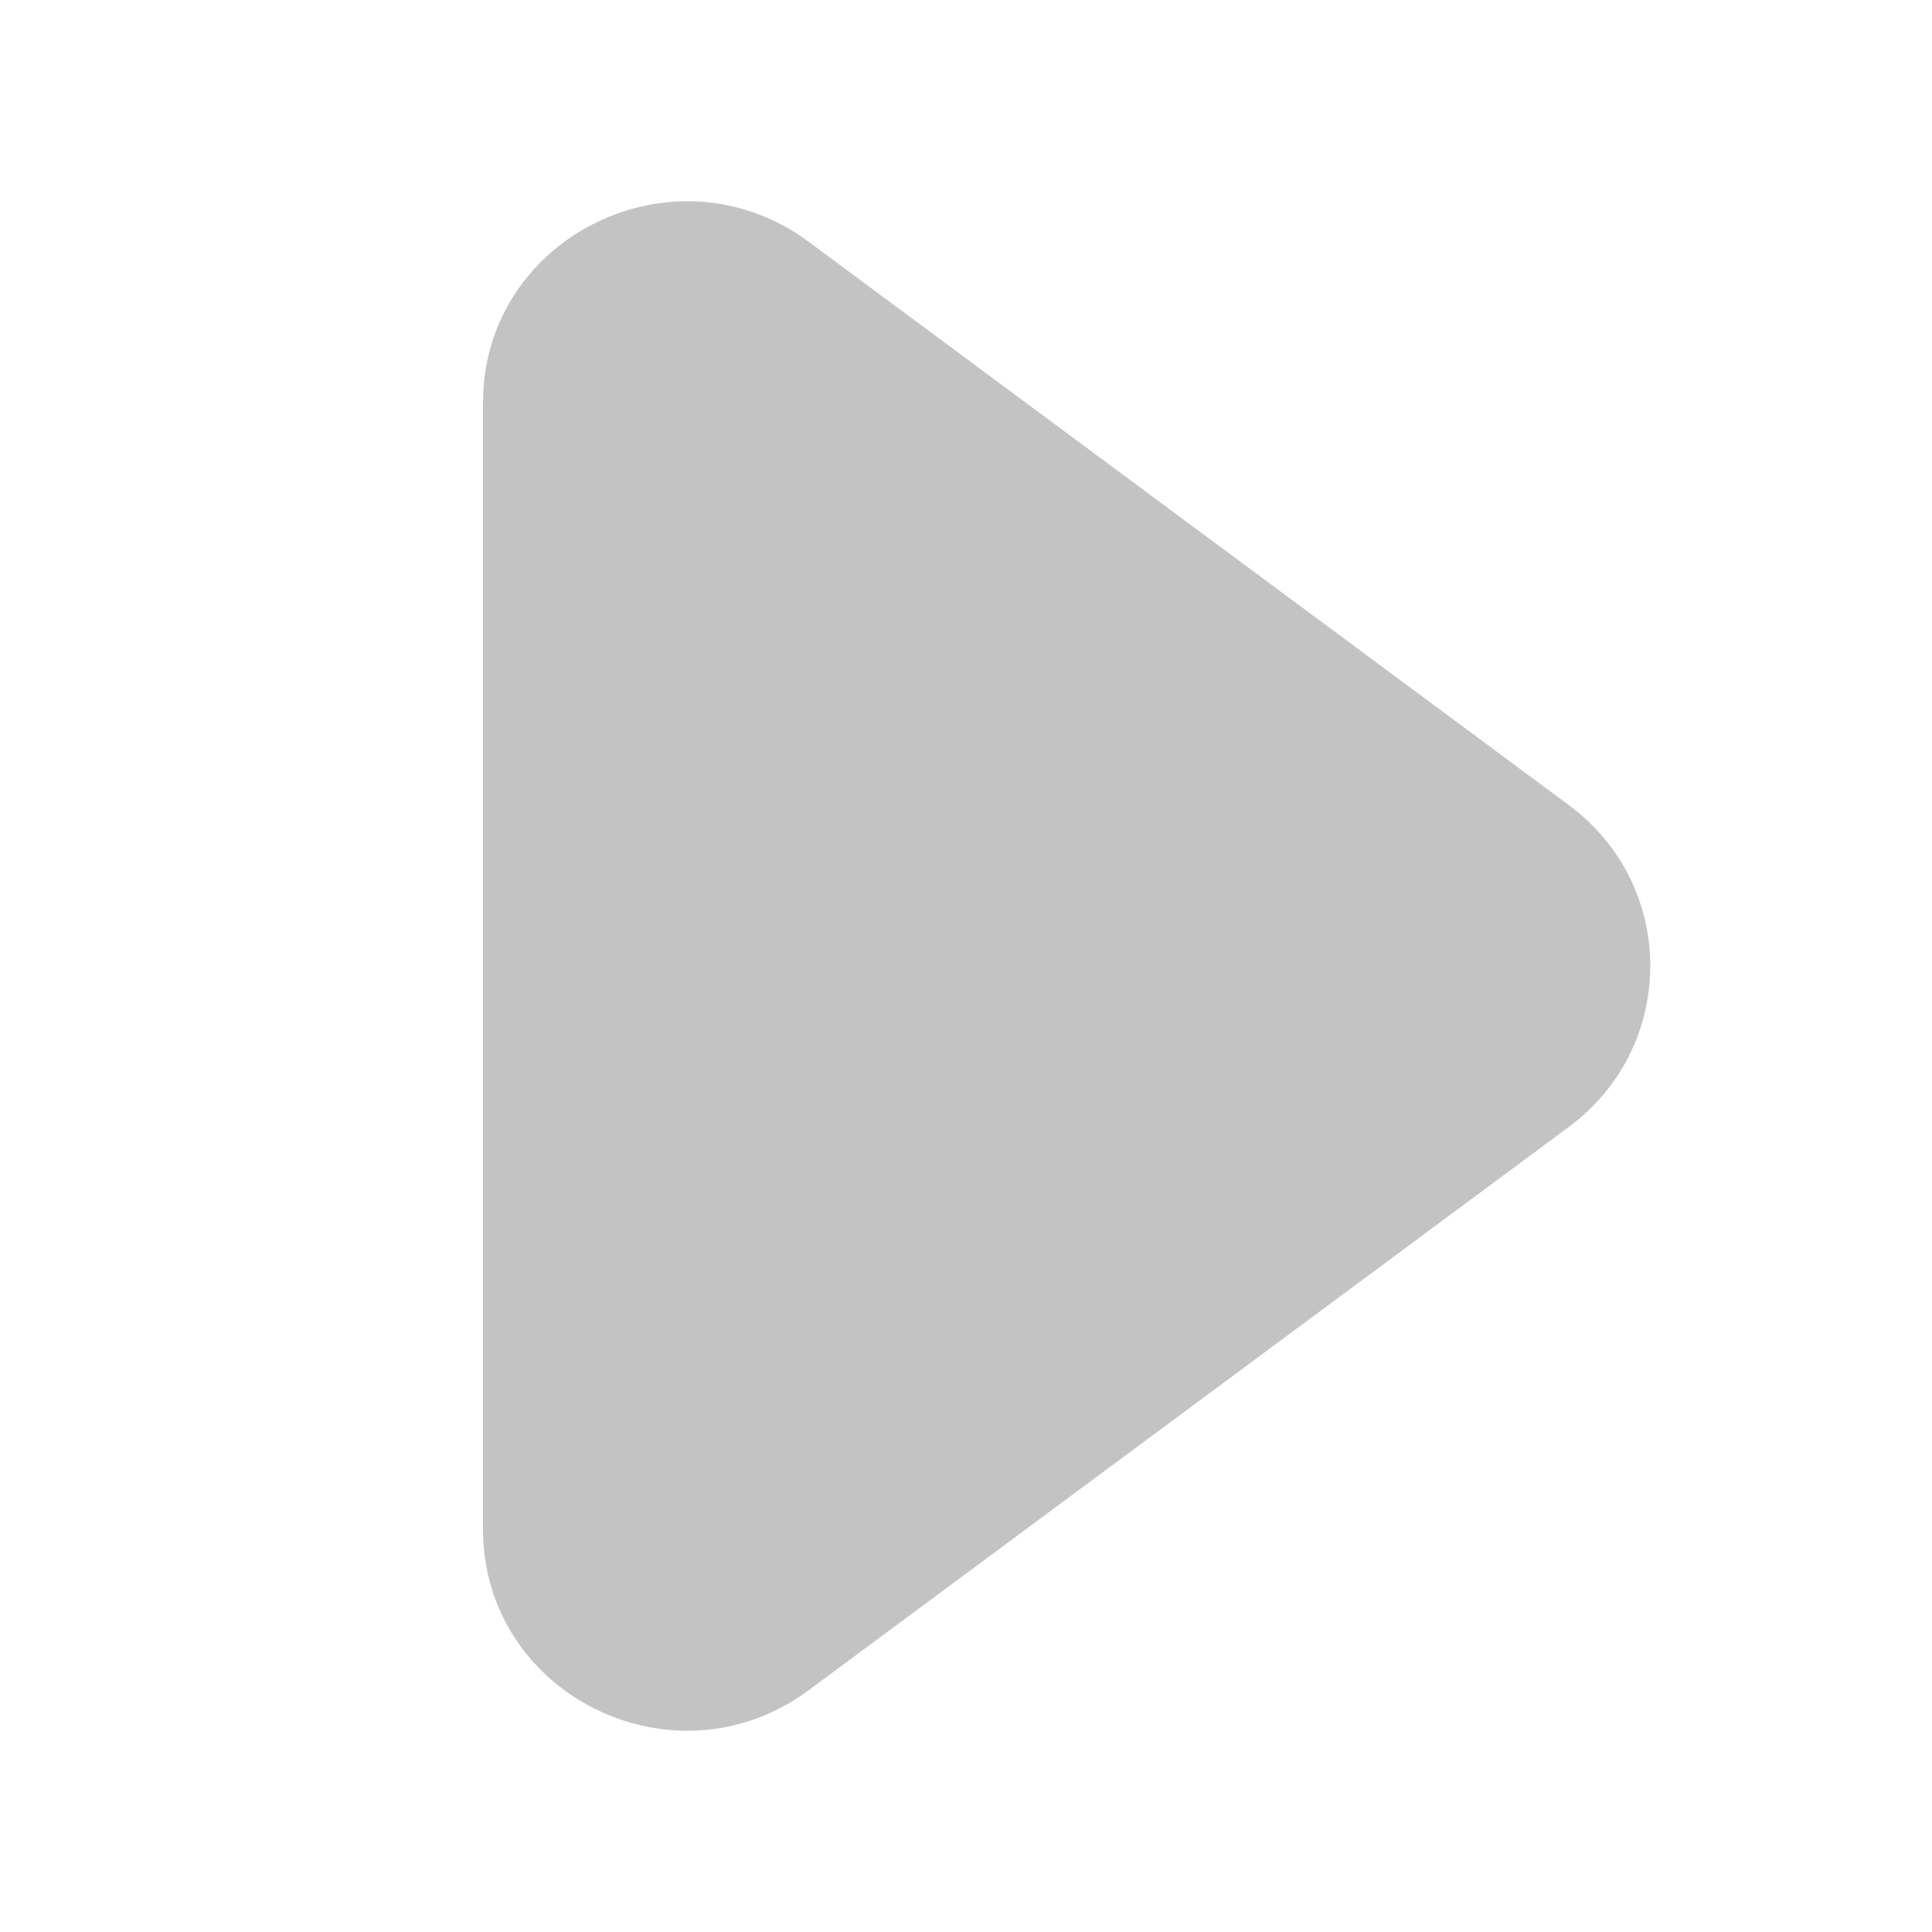
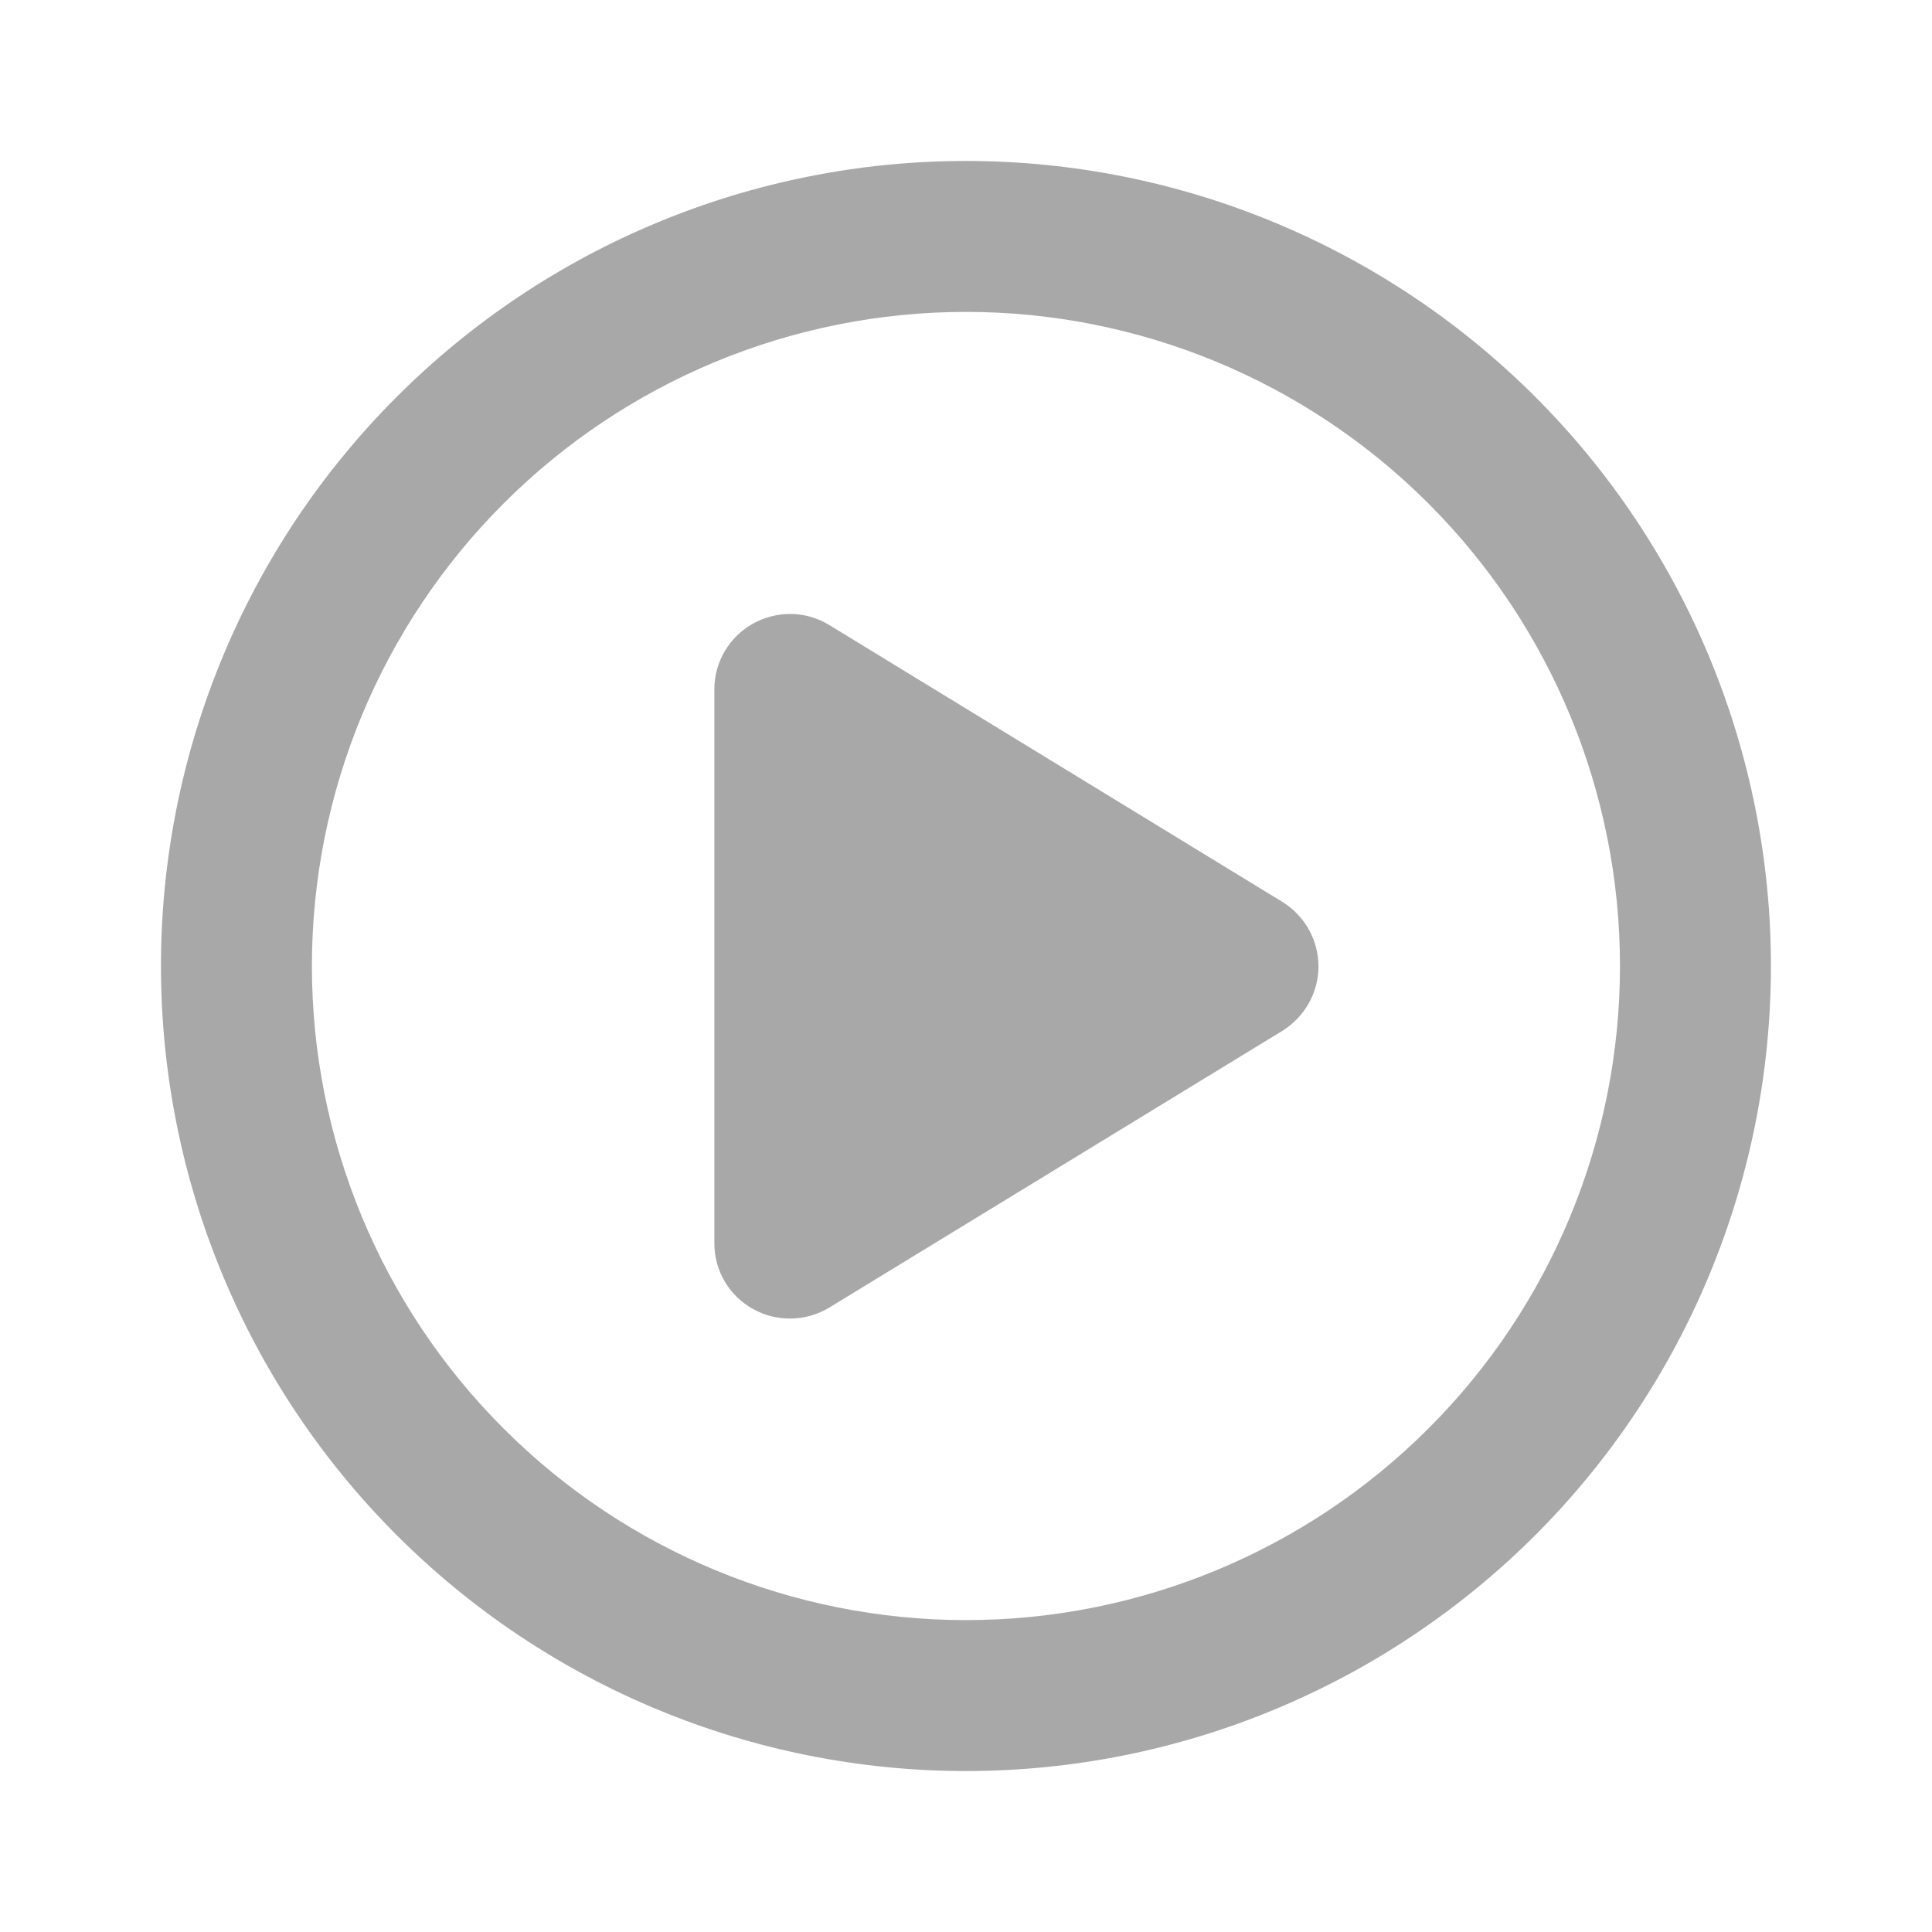
<svg xmlns="http://www.w3.org/2000/svg" width="16" height="16" viewBox="0 0 16 16" fill="none">
-   <path d="M12.992 6.667L6.698 2.003C5.586 1.179 4 1.963 4 3.335V12.664C4 14.037 5.586 14.821 6.698 13.997L12.992 9.333C13.892 8.666 13.892 7.333 12.992 6.667Z" fill="#C3C3C3" />
+   <path d="M13.416 8C13.416 6.564 12.846 5.186 11.83 4.17C10.814 3.154 9.436 2.583 8 2.583C6.563 2.583 5.185 3.154 4.17 4.17C3.154 5.186 2.583 6.564 2.583 8C2.583 9.437 3.154 10.815 4.17 11.83C5.185 12.846 6.563 13.417 8 13.417C9.436 13.417 10.814 12.846 11.83 11.83C12.846 10.815 13.416 9.437 13.416 8ZM1.333 8C1.333 6.232 2.035 4.536 3.286 3.286C4.536 2.036 6.232 1.333 8 1.333C9.768 1.333 11.463 2.036 12.714 3.286C13.964 4.536 14.666 6.232 14.666 8C14.666 9.768 13.964 11.464 12.714 12.714C11.463 13.964 9.768 14.667 8 14.667C6.232 14.667 4.536 13.964 3.286 12.714C2.035 11.464 1.333 9.768 1.333 8ZM6.237 5.164C6.435 5.055 6.674 5.057 6.869 5.177L10.62 7.469C10.804 7.583 10.919 7.784 10.919 8.003C10.919 8.222 10.804 8.422 10.62 8.537L6.869 10.828C6.677 10.945 6.435 10.951 6.237 10.841C6.039 10.732 5.916 10.524 5.916 10.297V5.708C5.916 5.482 6.039 5.274 6.237 5.164Z" fill="#A8A8A8" />
</svg>
